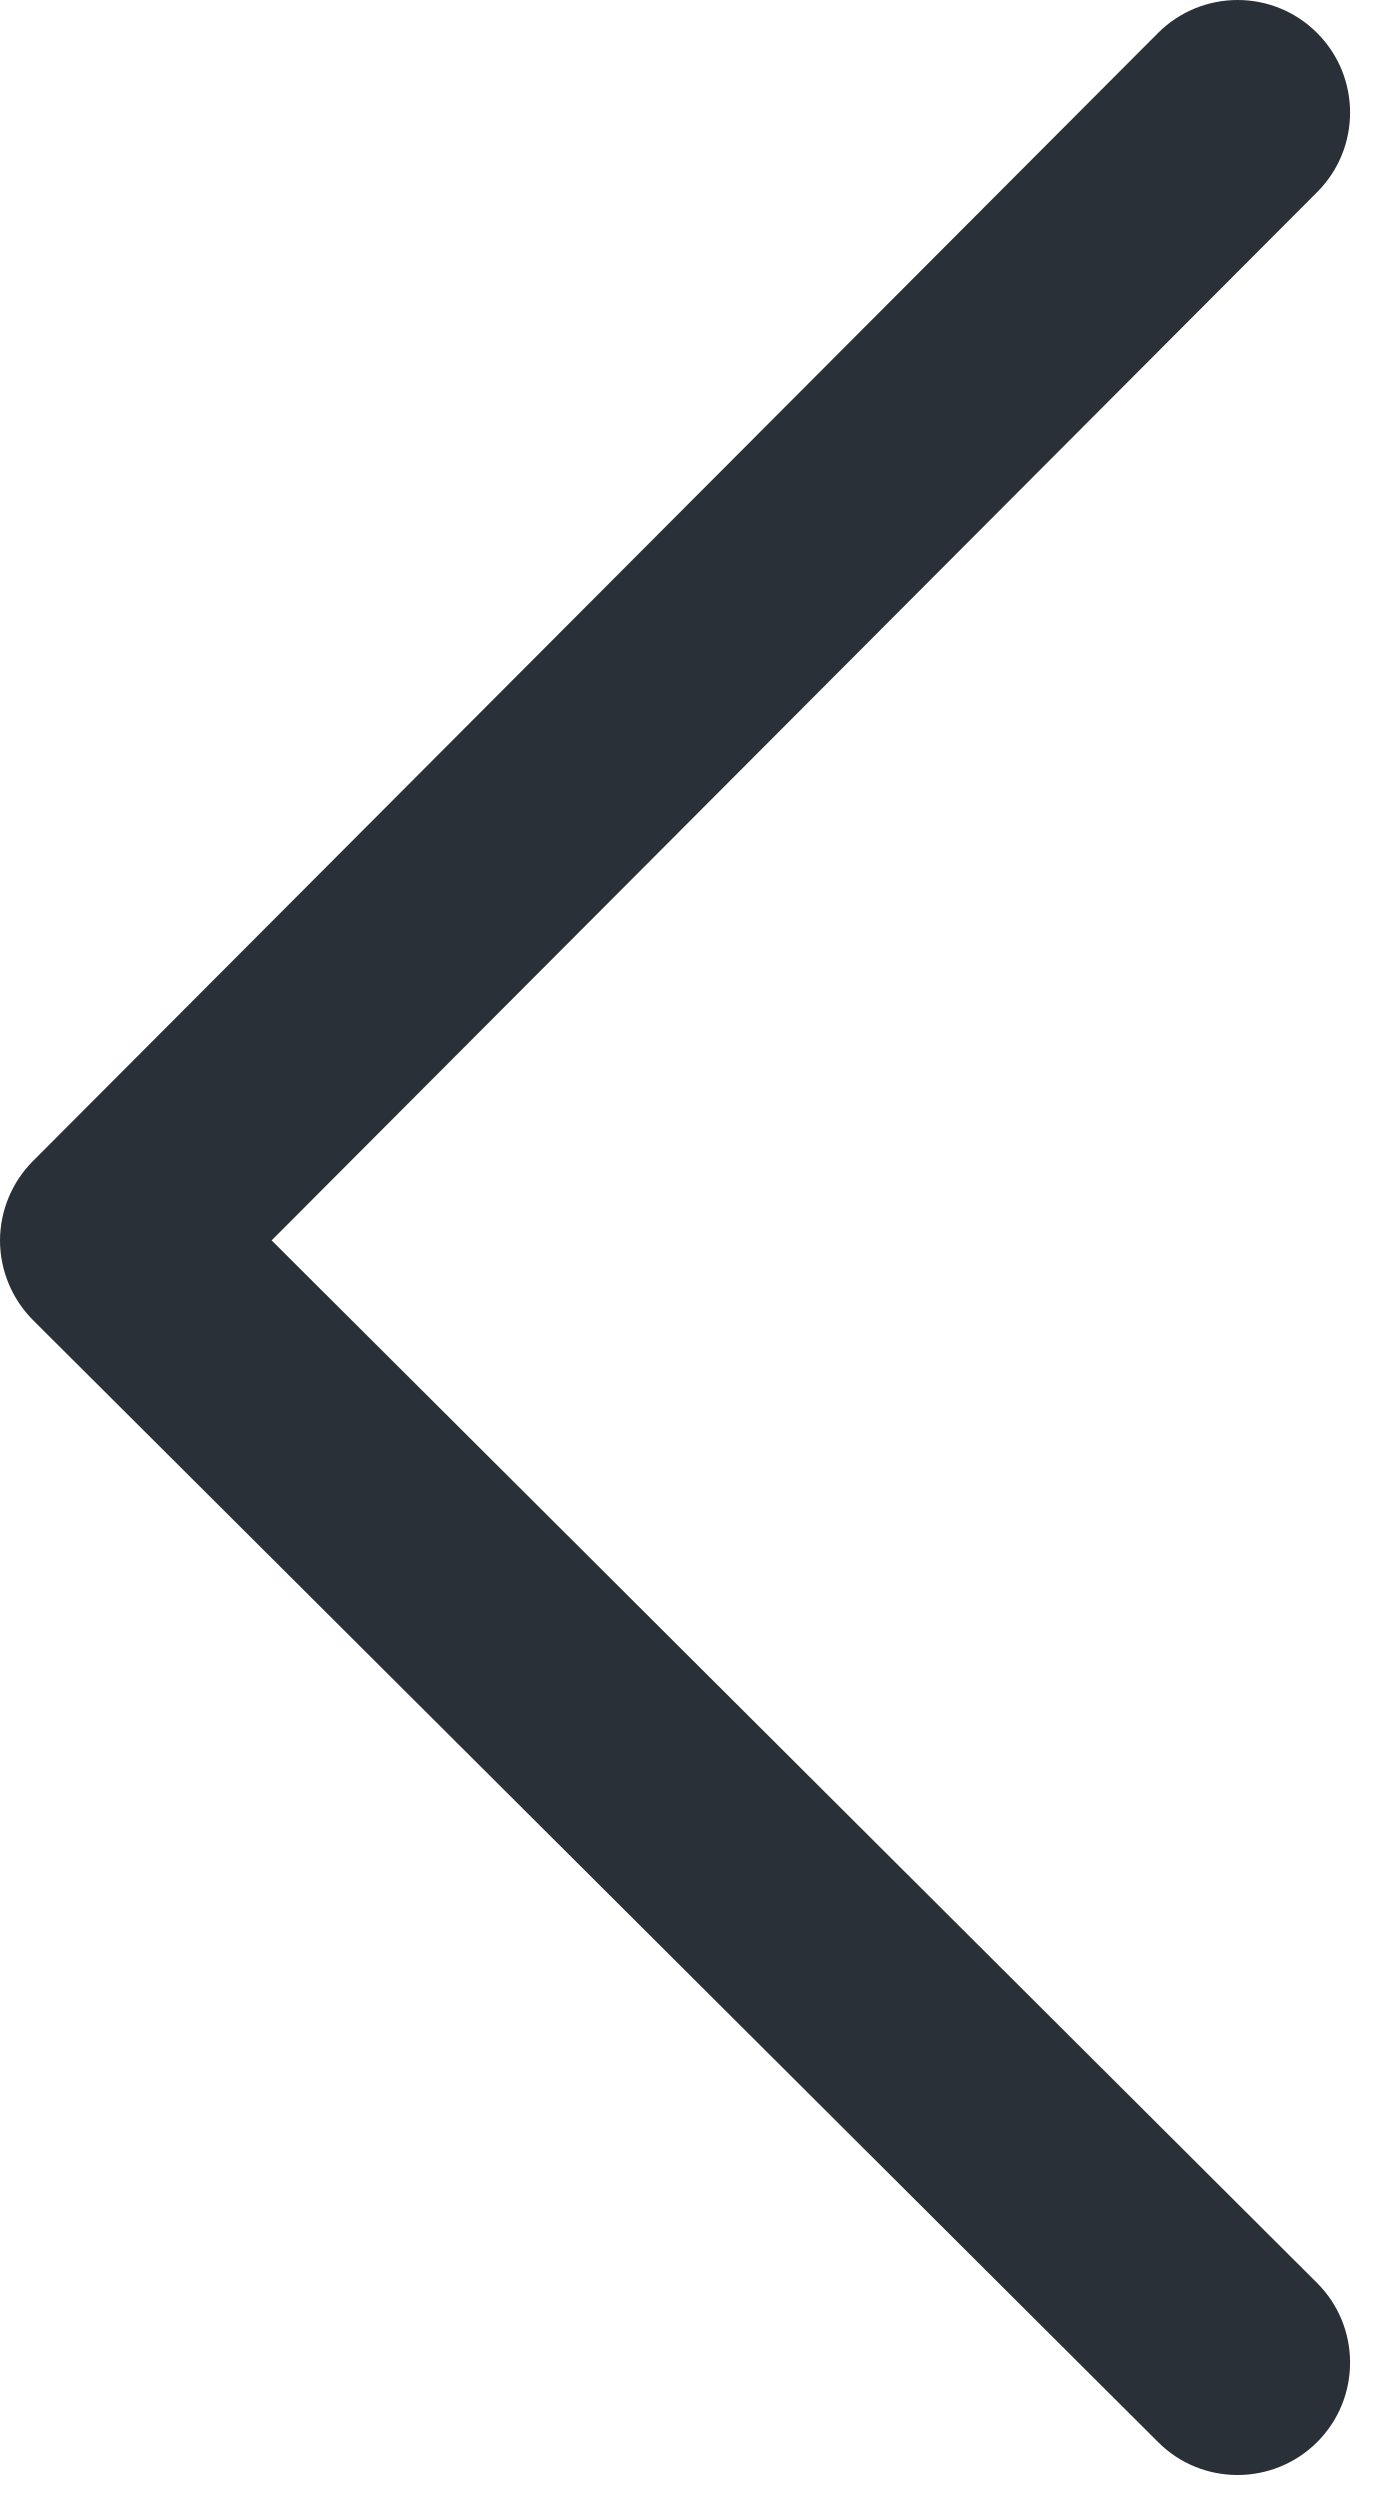
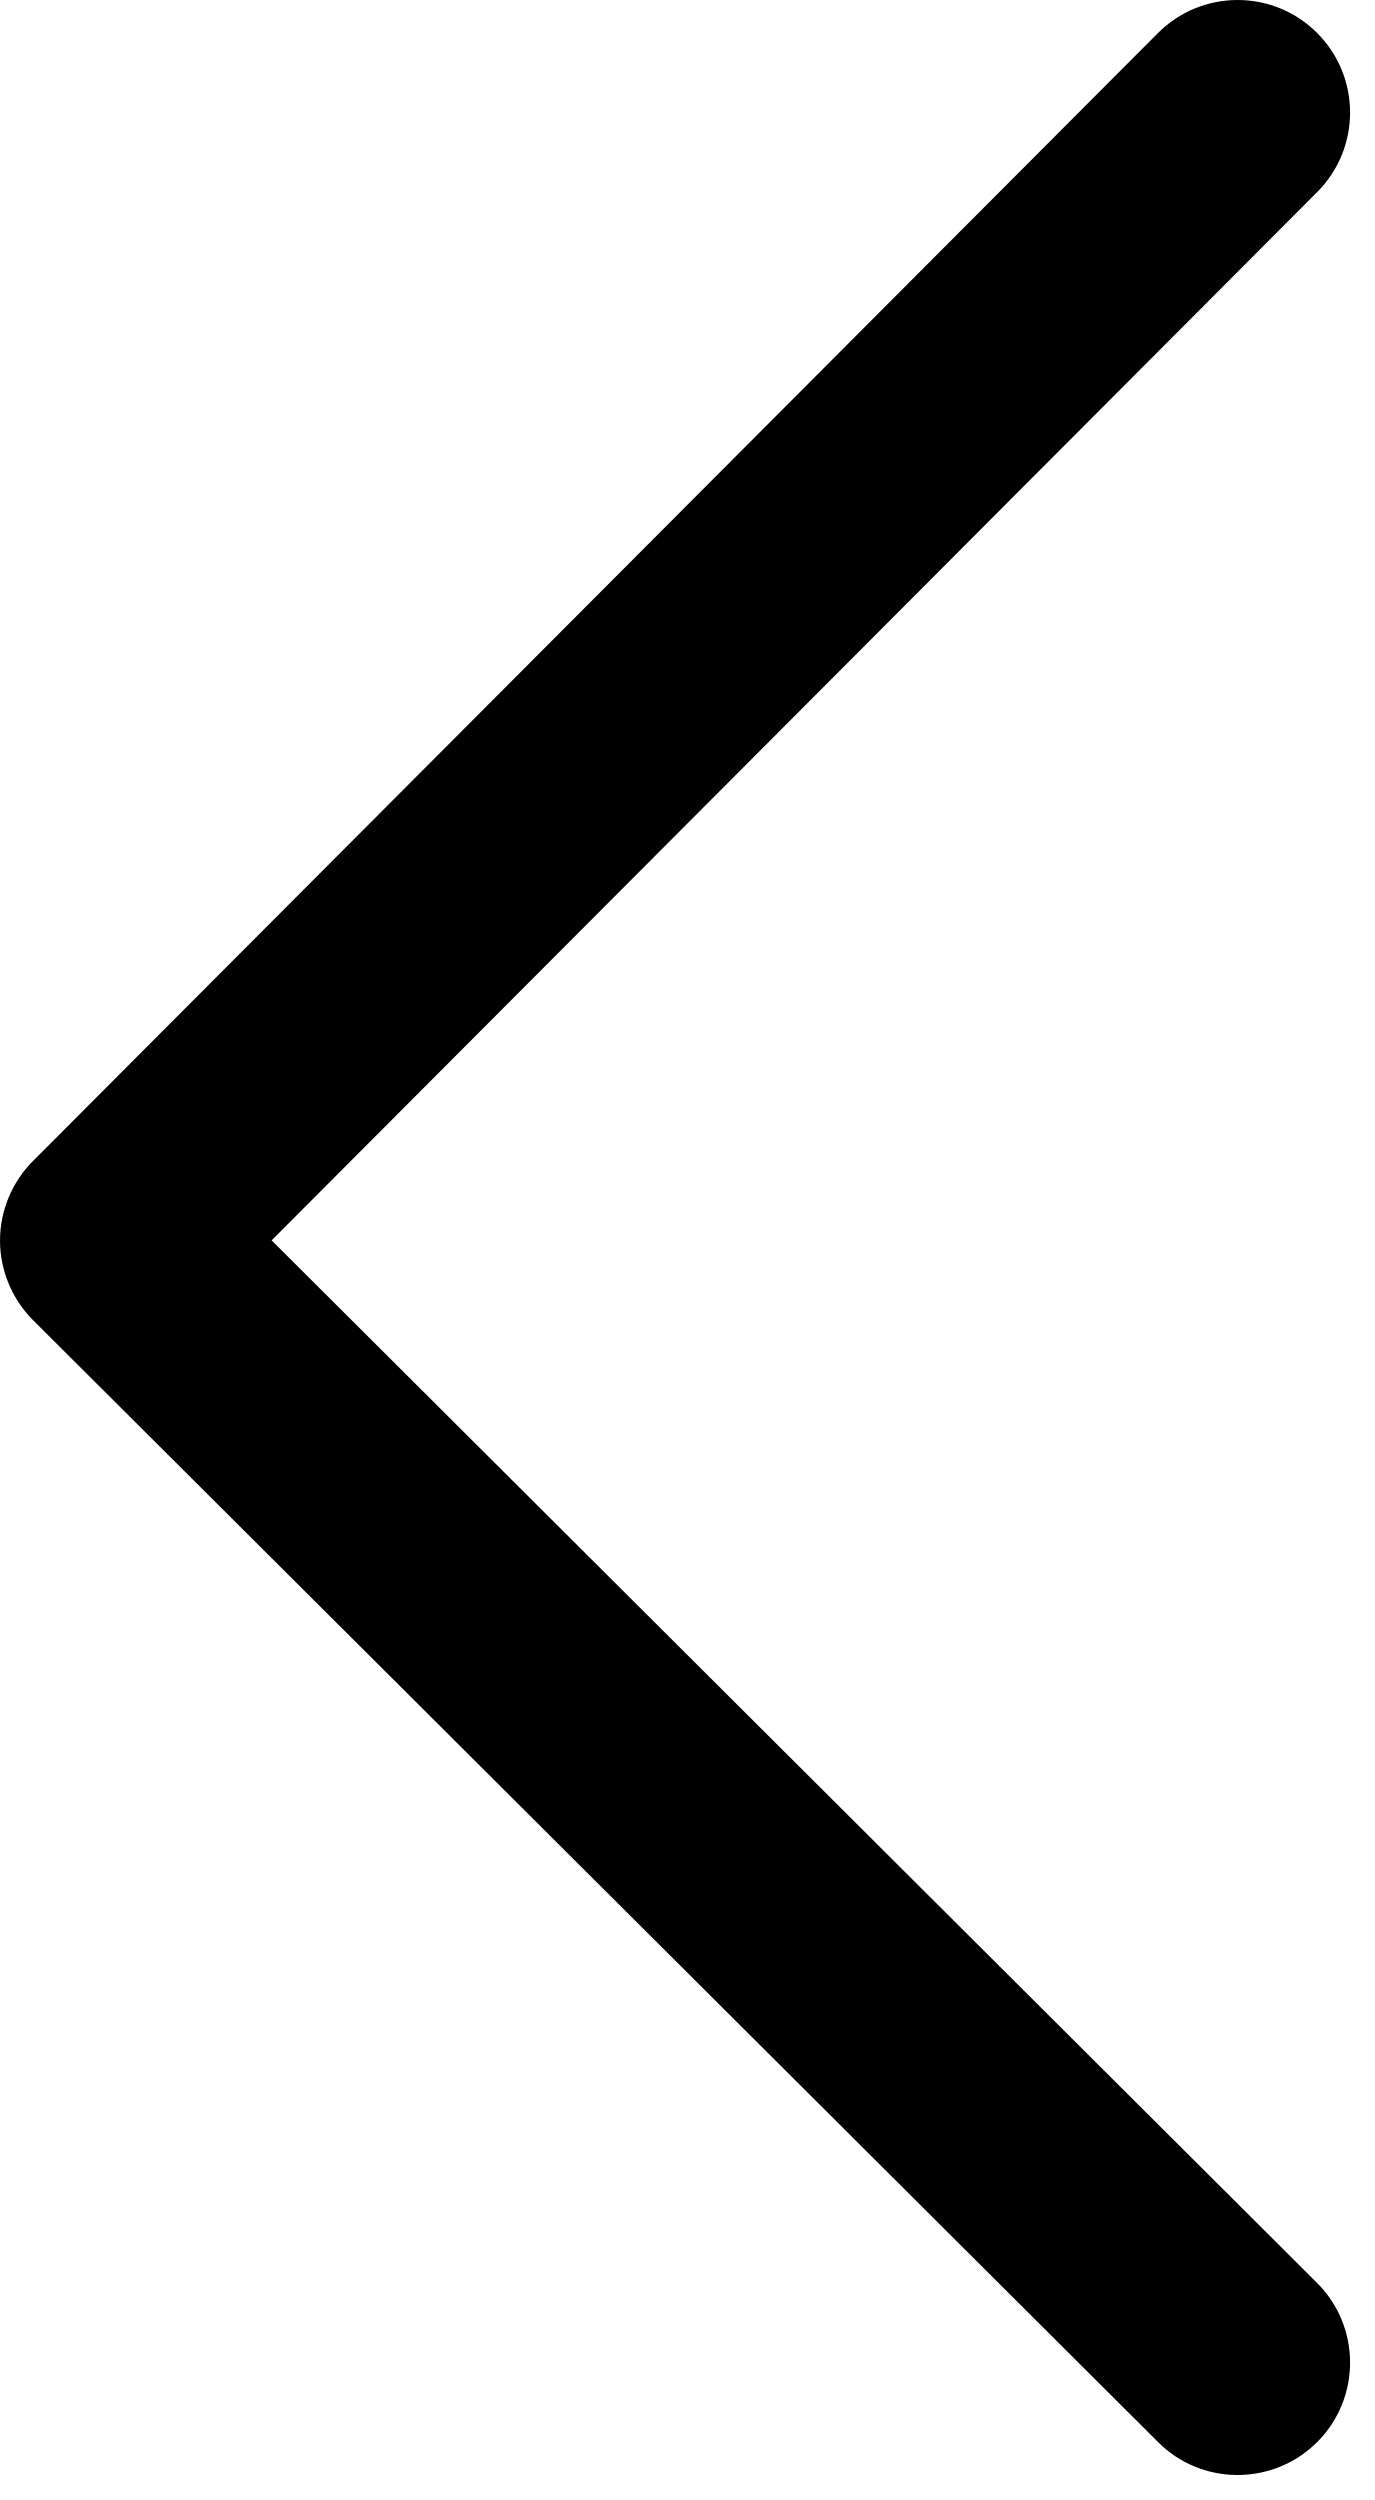
<svg xmlns="http://www.w3.org/2000/svg" width="11" height="20" viewBox="0 0 11 20" fill="none">
-   <path fill-rule="evenodd" clip-rule="evenodd" d="M10.538 19.536C10.362 19.712 10.131 19.8 9.9 19.8C9.671 19.8 9.44 19.713 9.265 19.537L0.265 10.562C0.096 10.393 0.001 10.164 0 9.926C0 9.687 0.095 9.458 0.263 9.289L9.263 0.265C9.614 -0.087 10.184 -0.089 10.536 0.263C10.888 0.614 10.889 1.184 10.538 1.536L2.173 9.923L10.536 18.263C10.888 18.614 10.889 19.184 10.538 19.536Z" fill="#2A3038" />
+   <path fill-rule="evenodd" clip-rule="evenodd" d="M10.538 19.536C10.362 19.712 10.131 19.8 9.9 19.8C9.671 19.8 9.44 19.713 9.265 19.537L0.265 10.562C0.096 10.393 0.001 10.164 0 9.926C0 9.687 0.095 9.458 0.263 9.289L9.263 0.265C9.614 -0.087 10.184 -0.089 10.536 0.263C10.888 0.614 10.889 1.184 10.538 1.536L2.173 9.923L10.536 18.263C10.888 18.614 10.889 19.184 10.538 19.536Z" fill="currentColor" />
</svg>
